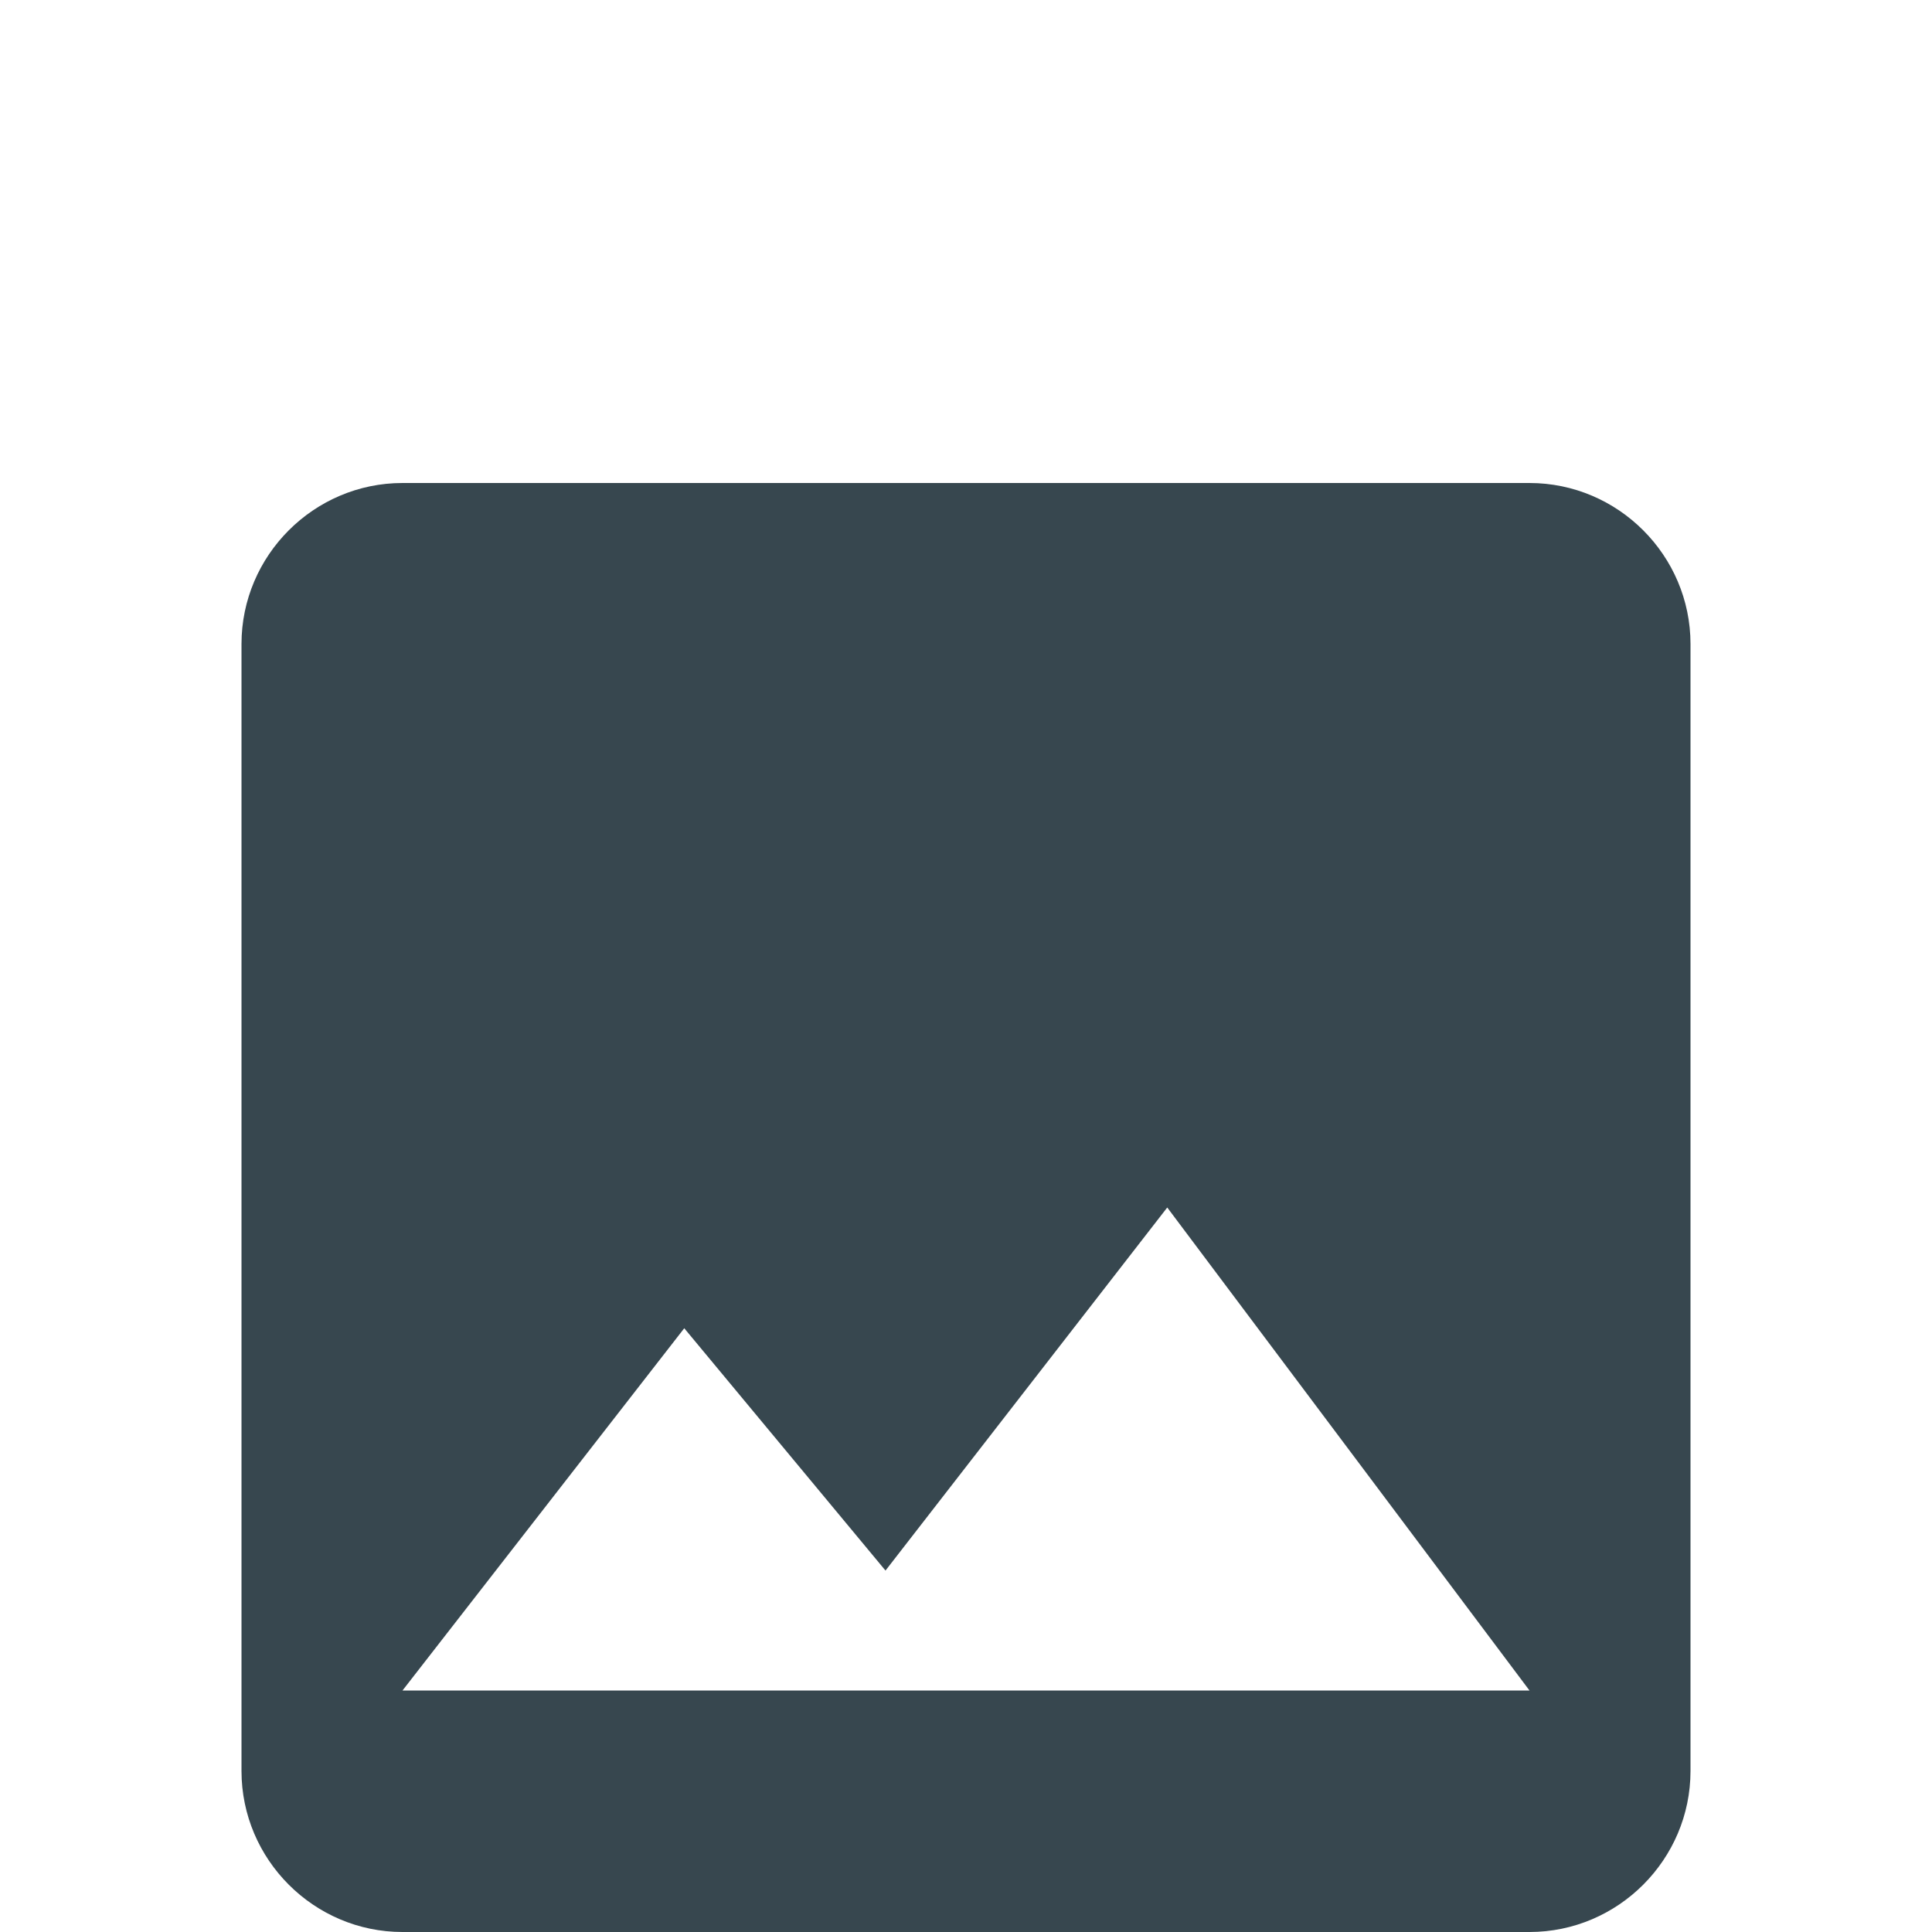
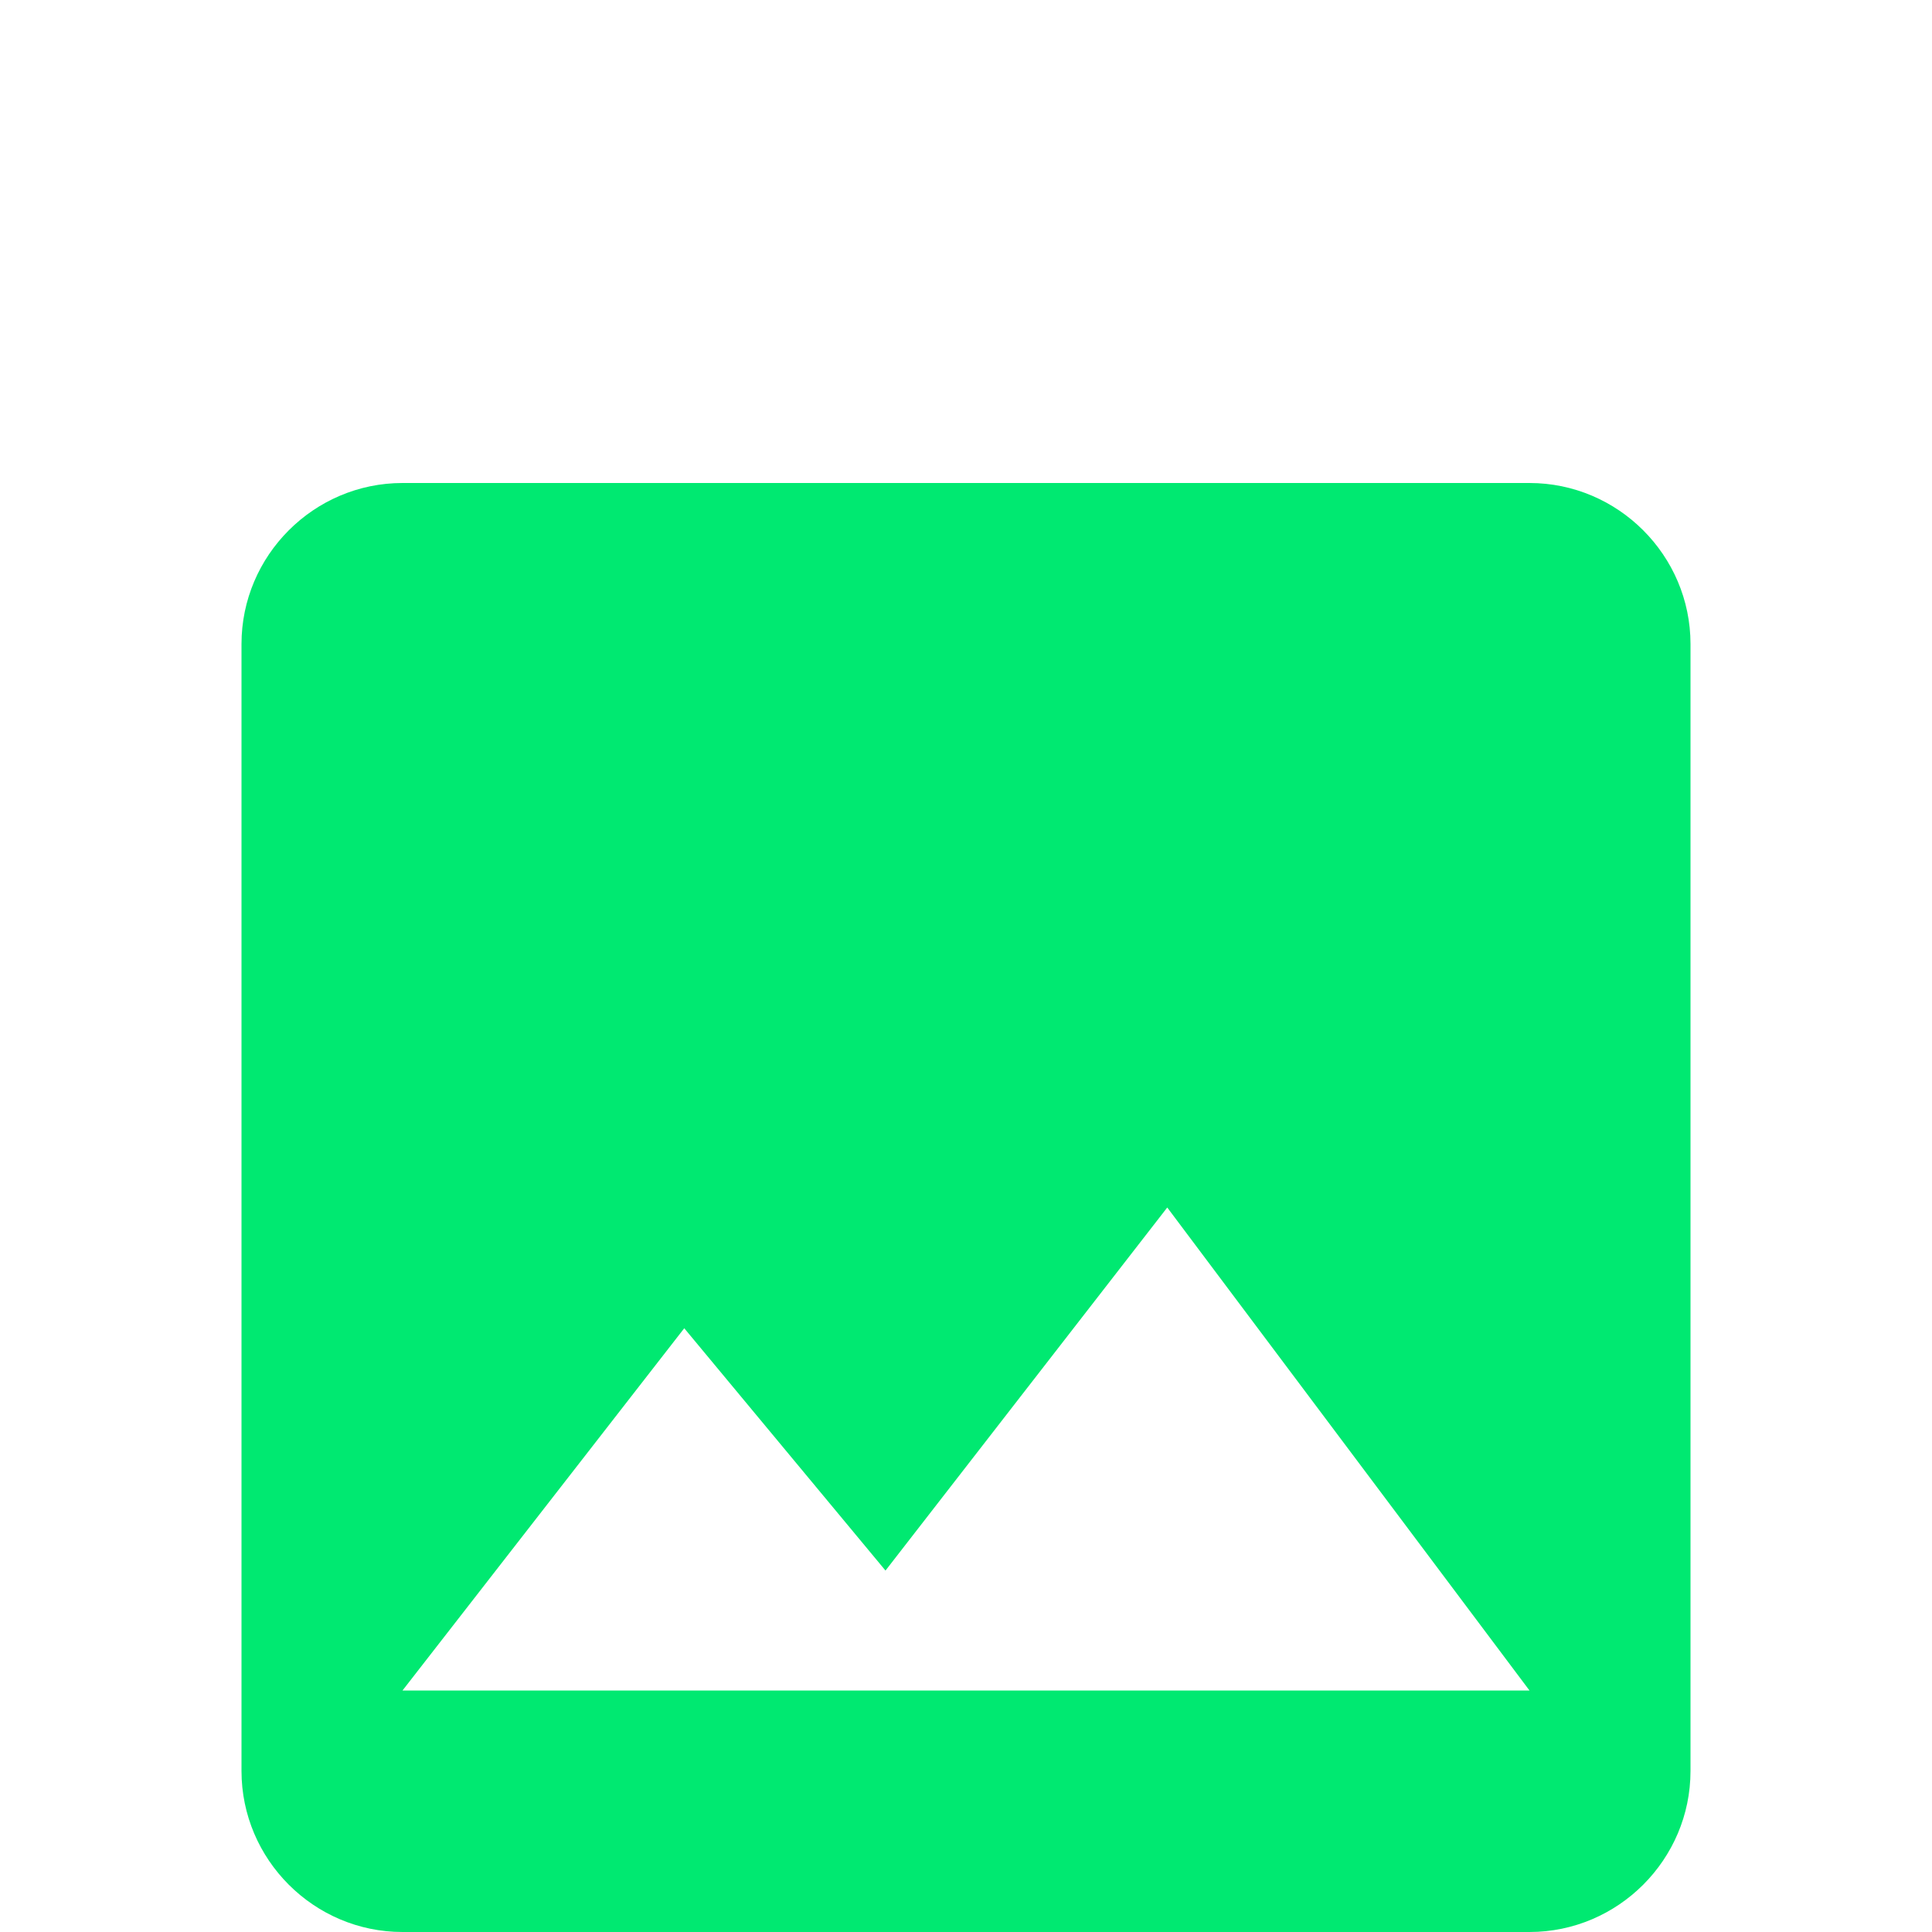
<svg xmlns="http://www.w3.org/2000/svg" width="100%" height="100%" viewBox="0 0 24 24" version="1.1" xml:space="preserve" style="fill-rule:evenodd;clip-rule:evenodd;stroke-linejoin:round;stroke-miterlimit:1.414;">
  <g transform="matrix(1,0,0,1,0,3)">
-     <path d="M21,19L21,5C21,3.9 20.1,3 19,3L5,3C3.9,3 3,3.9 3,5L3,19C3,20.1 3.9,21 5,21L19,21C20.1,21 21,20.1 21,19ZM8.5,13.5L11,16.51L14.5,12L19,18L5,18L8.5,13.5Z" style="fill:rgb(55,71,79);fill-rule:nonzero;" />
+     <path d="M21,19L21,5C21,3.9 20.1,3 19,3L5,3C3.9,3 3,3.9 3,5L3,19C3,20.1 3.9,21 5,21L19,21C20.1,21 21,20.1 21,19ZM8.5,13.5L11,16.51L14.5,12L19,18L5,18L8.5,13.5Z" style="fill:rgb(0,233,113);fill-rule:nonzero;" />
  </g>
</svg>
